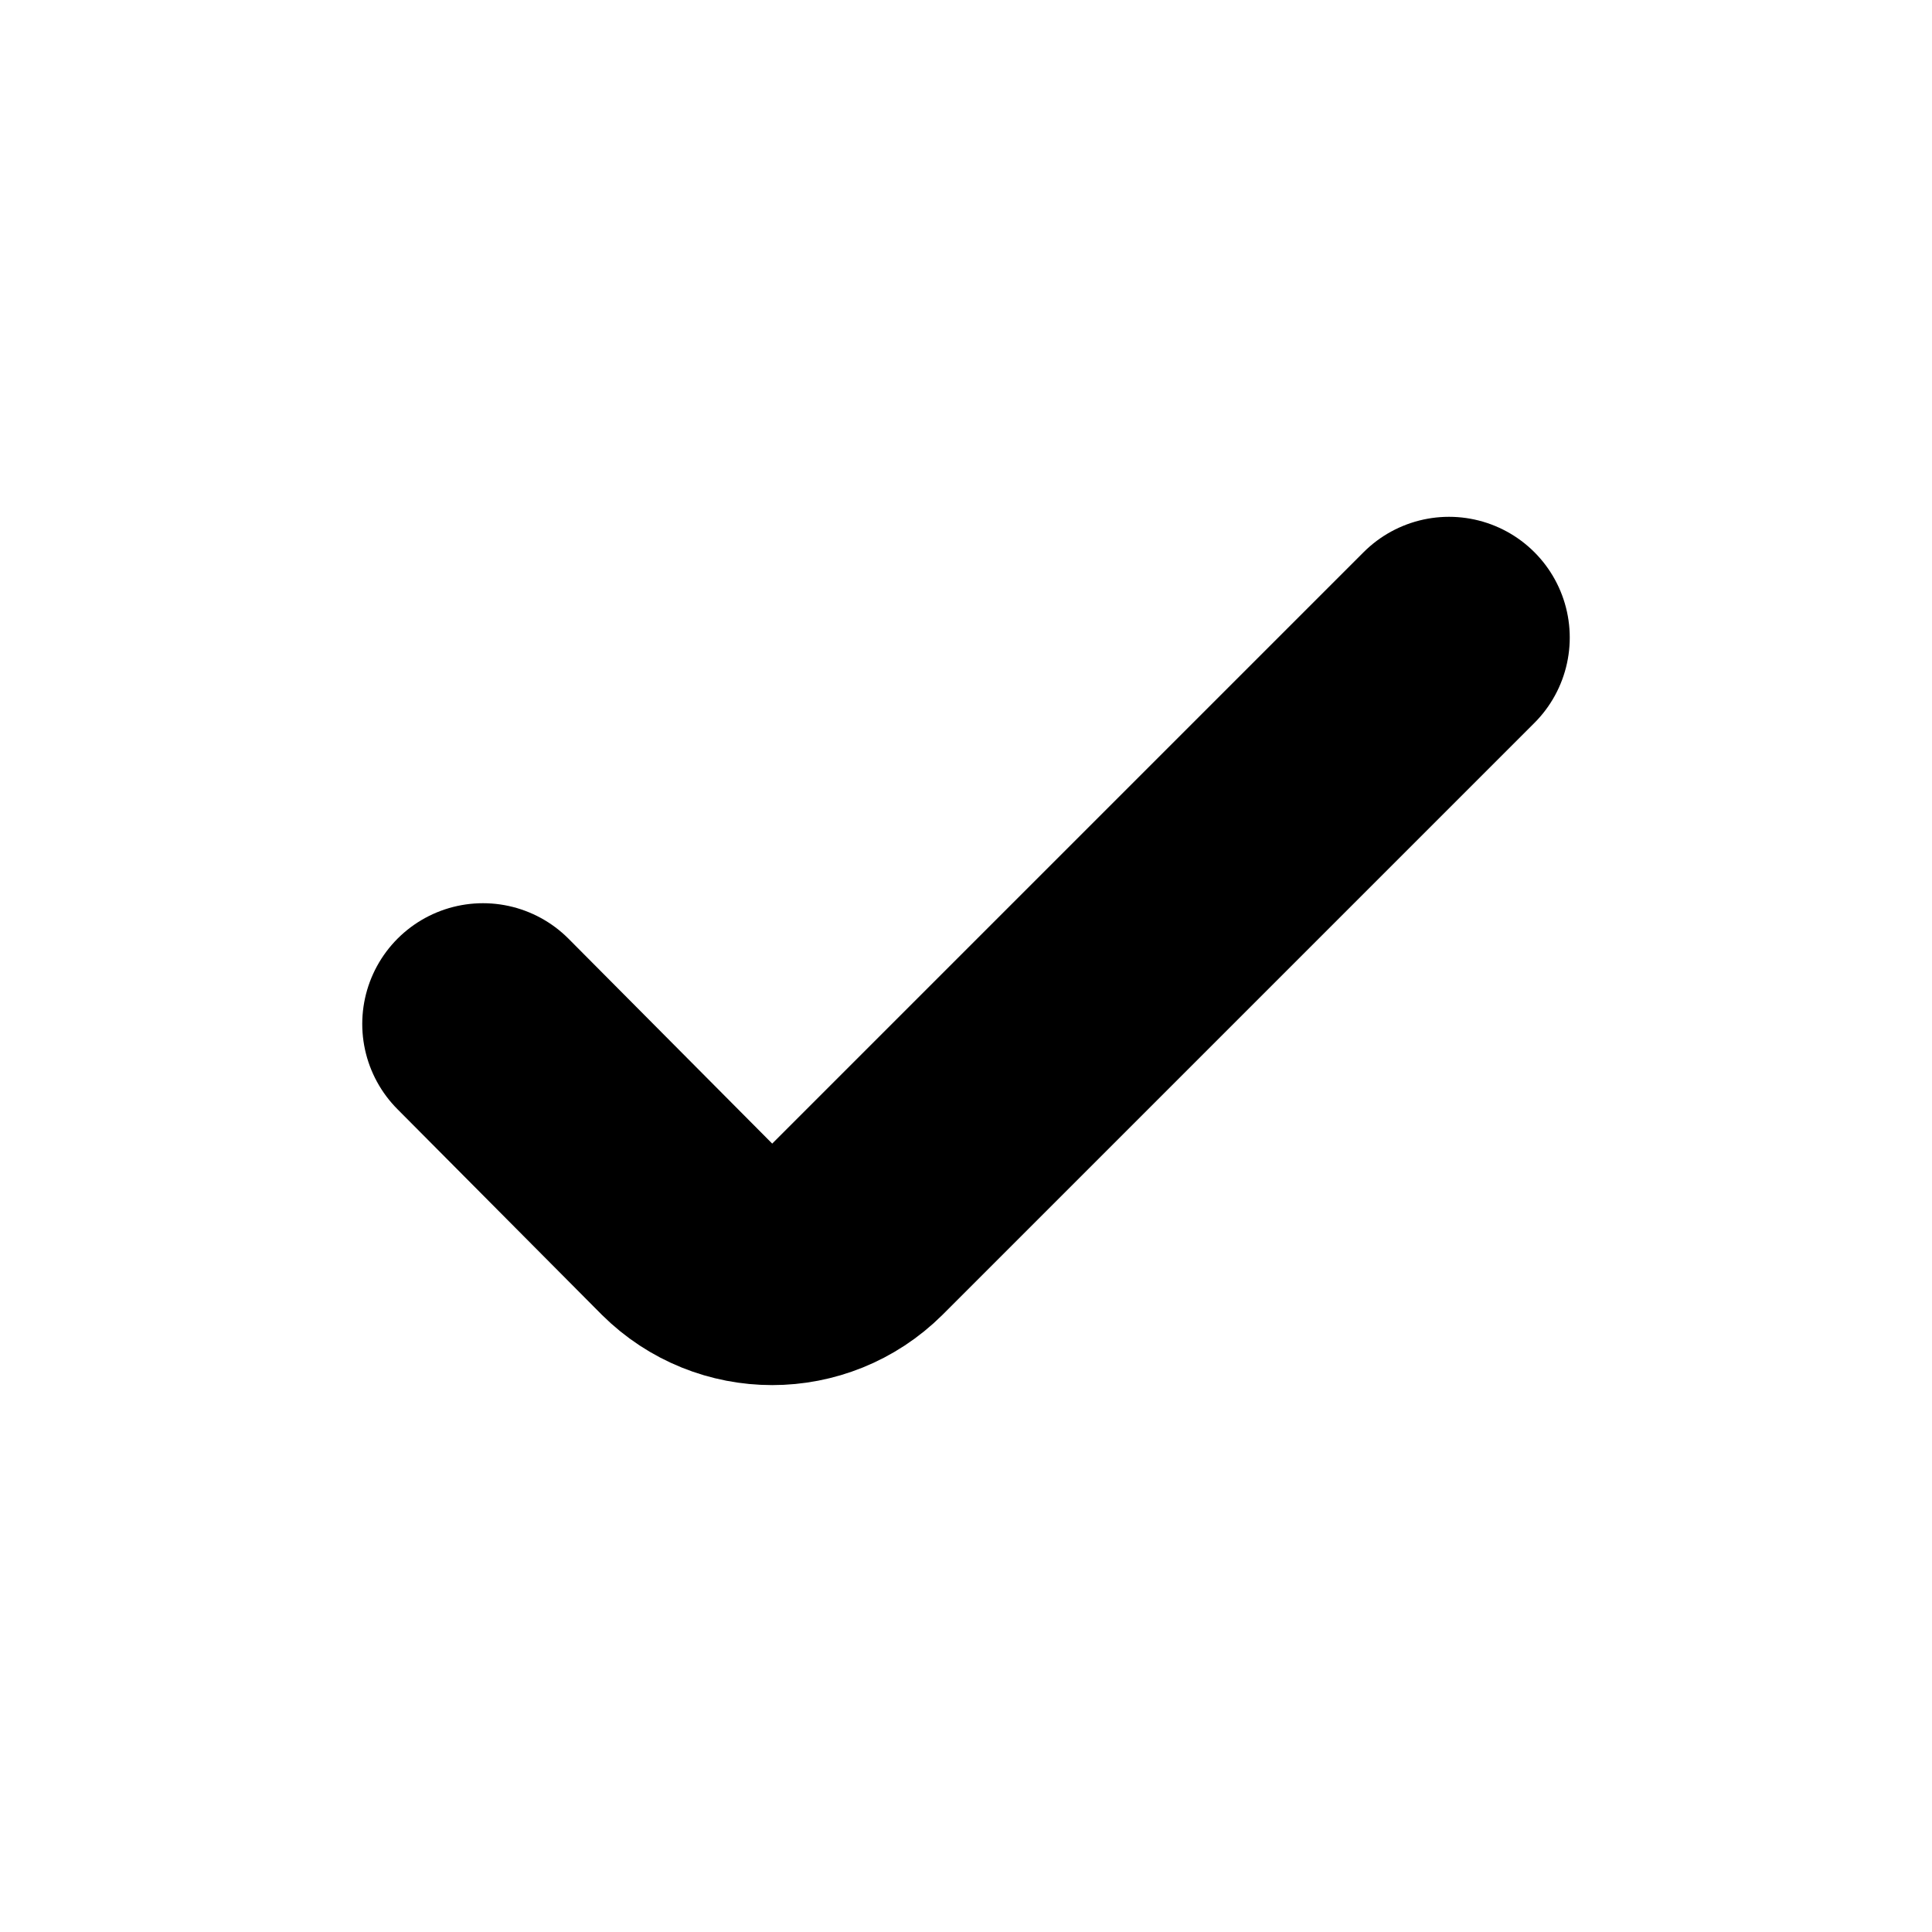
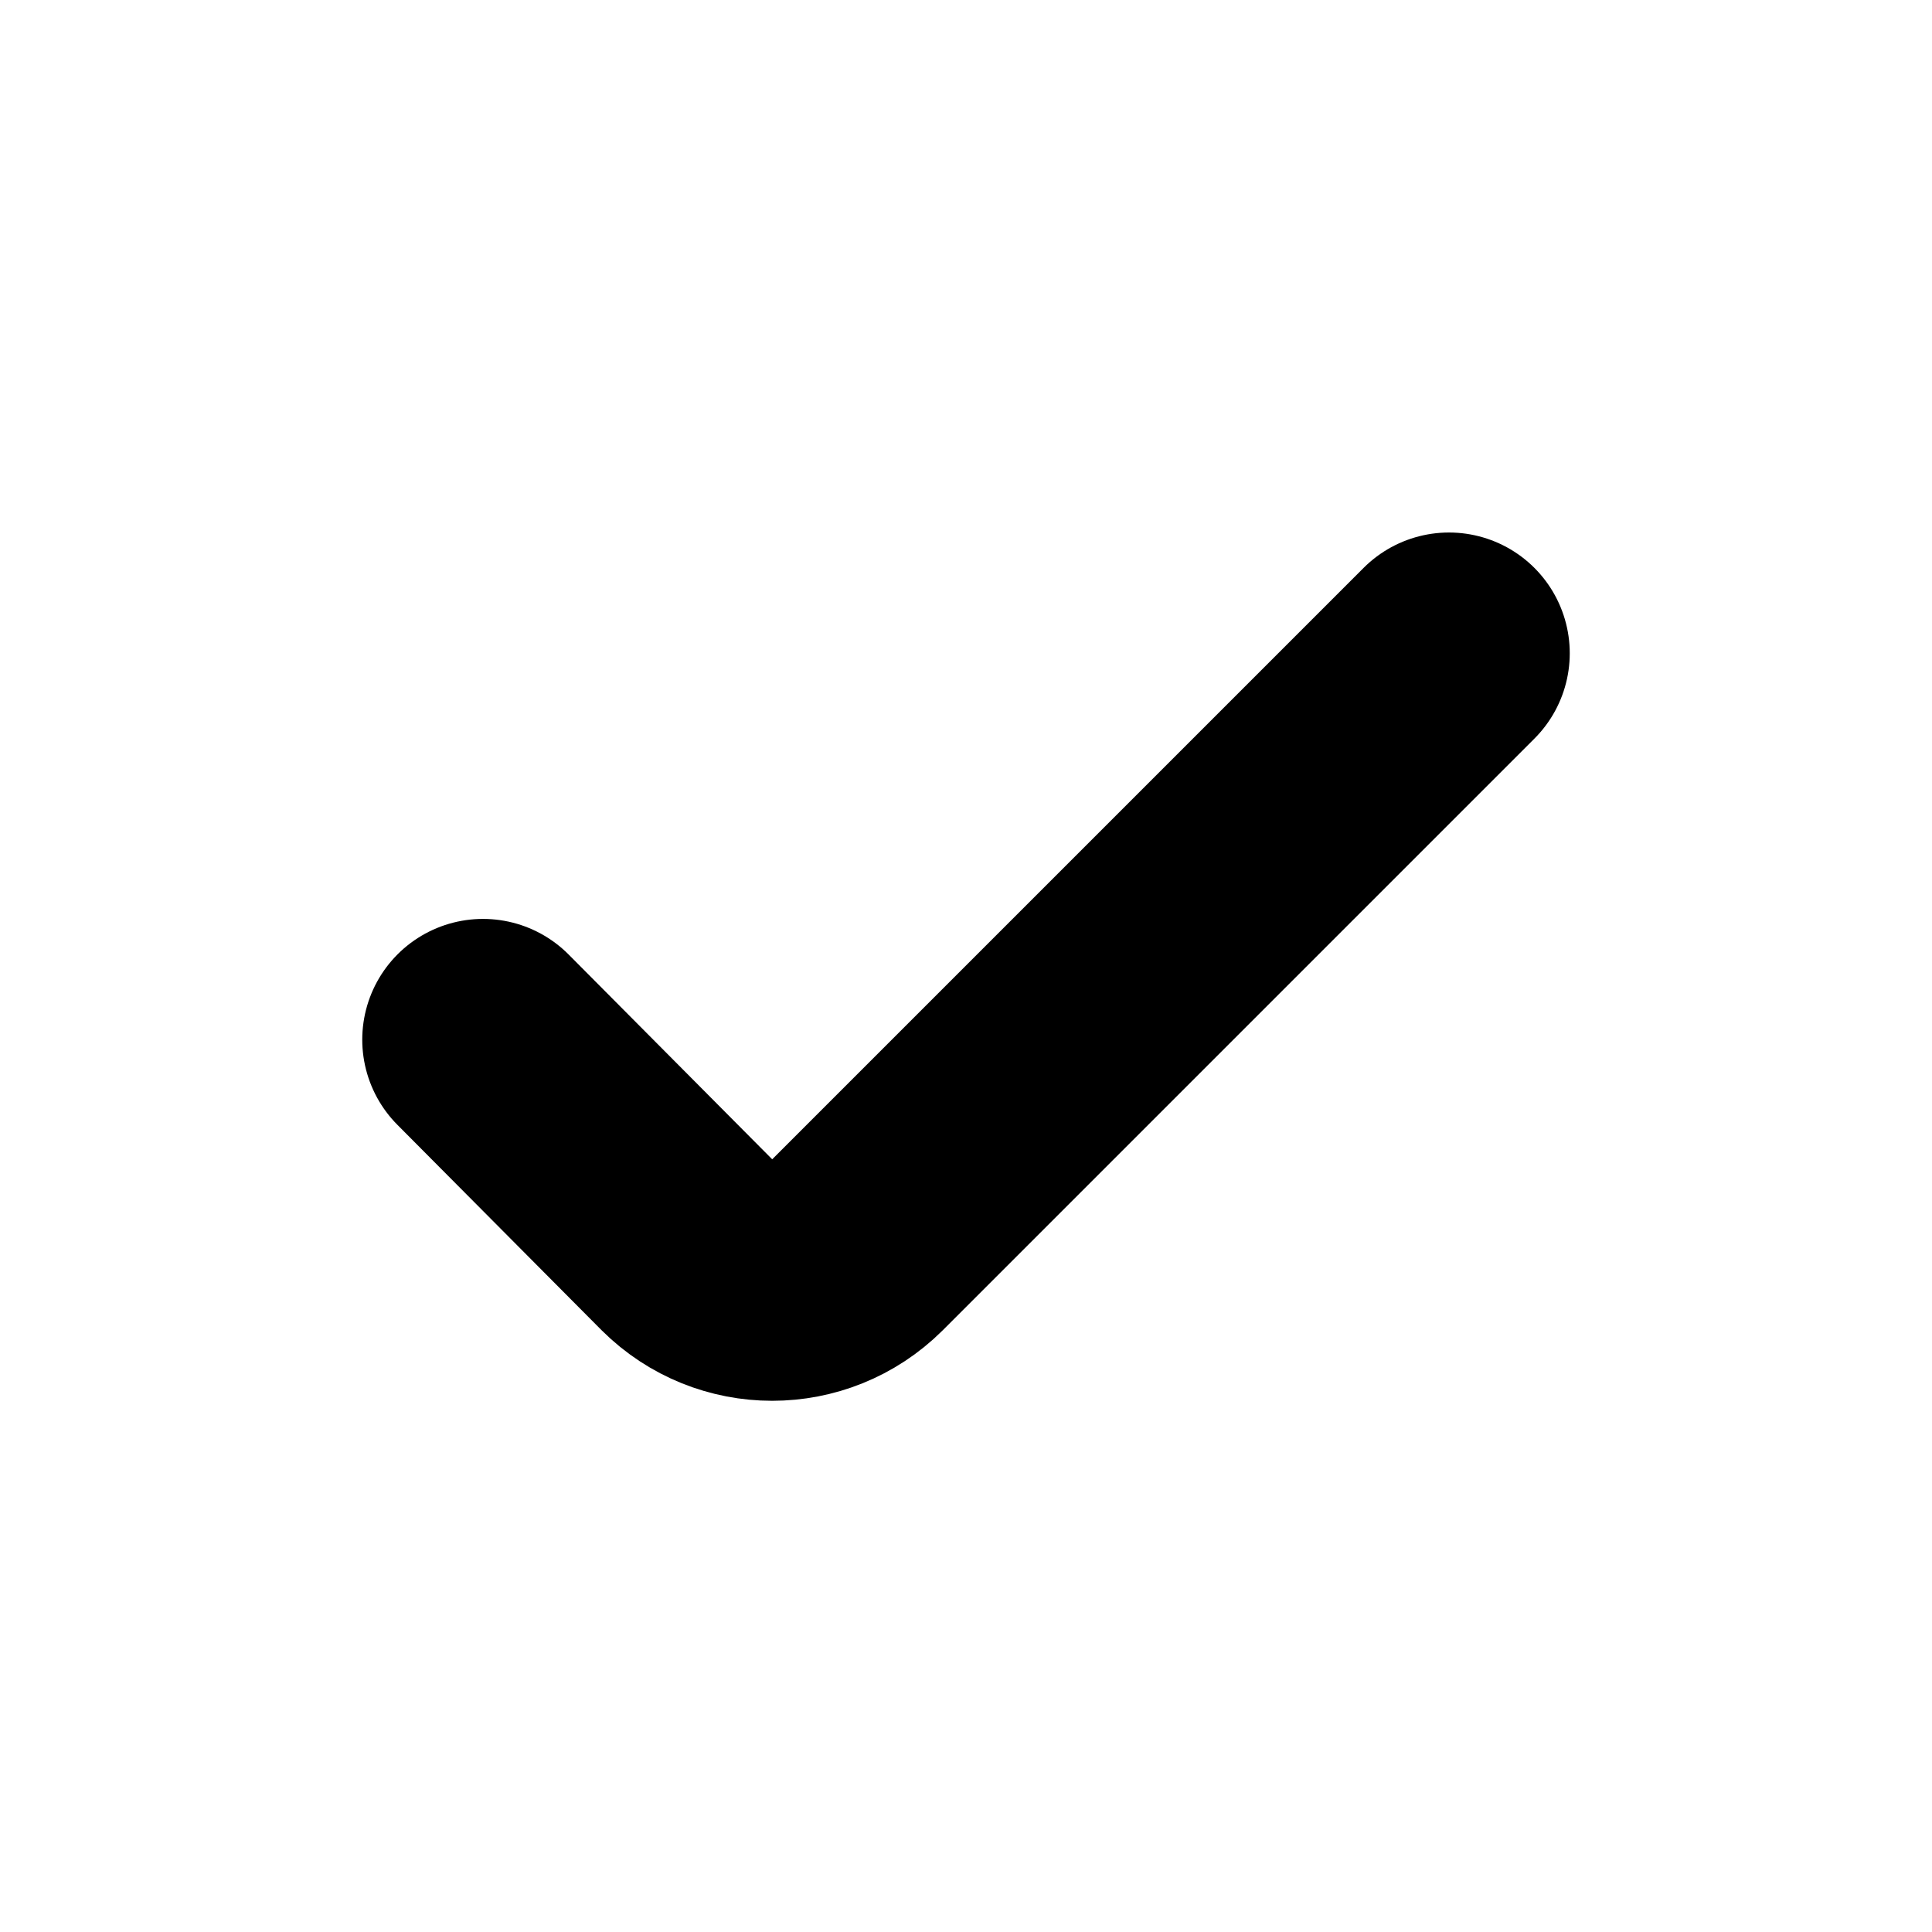
<svg xmlns="http://www.w3.org/2000/svg" viewBox="0 0 16 16" fill="none" stroke="currentColor" stroke-width="2" stroke-linecap="round" stroke-linejoin="round">
-   <path d="M4 8.48L5.69 10.18A1 1 0 0 0 7.1 10.18L12 5.28" />
+   <path d="M4 8.61L5.69 10.31A1 1 0 0 0 7.1 10.31L12 5.41" />
</svg>
